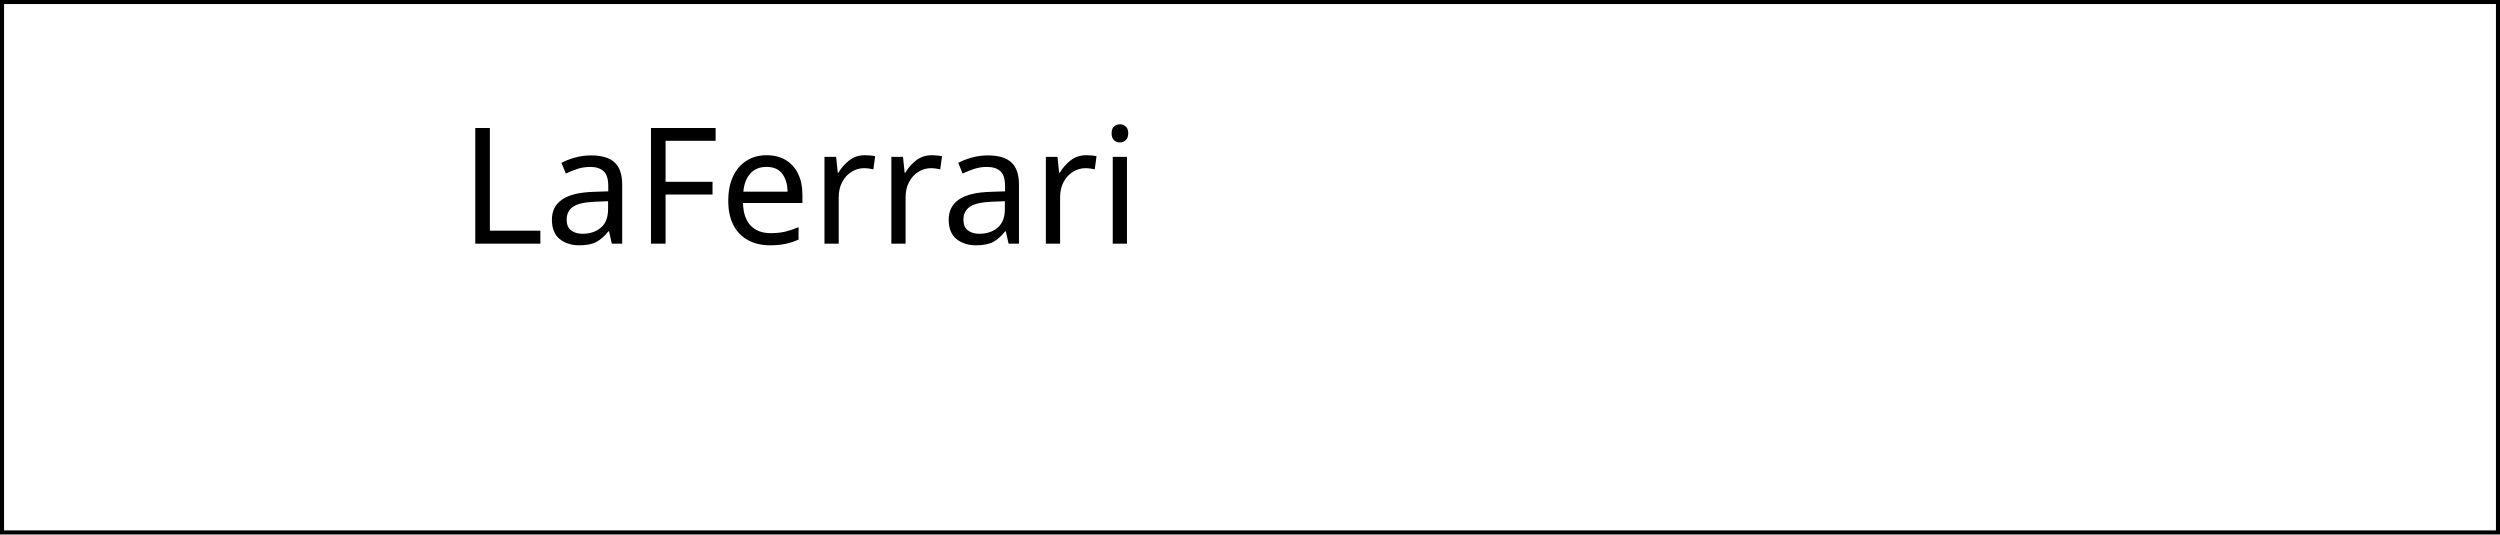
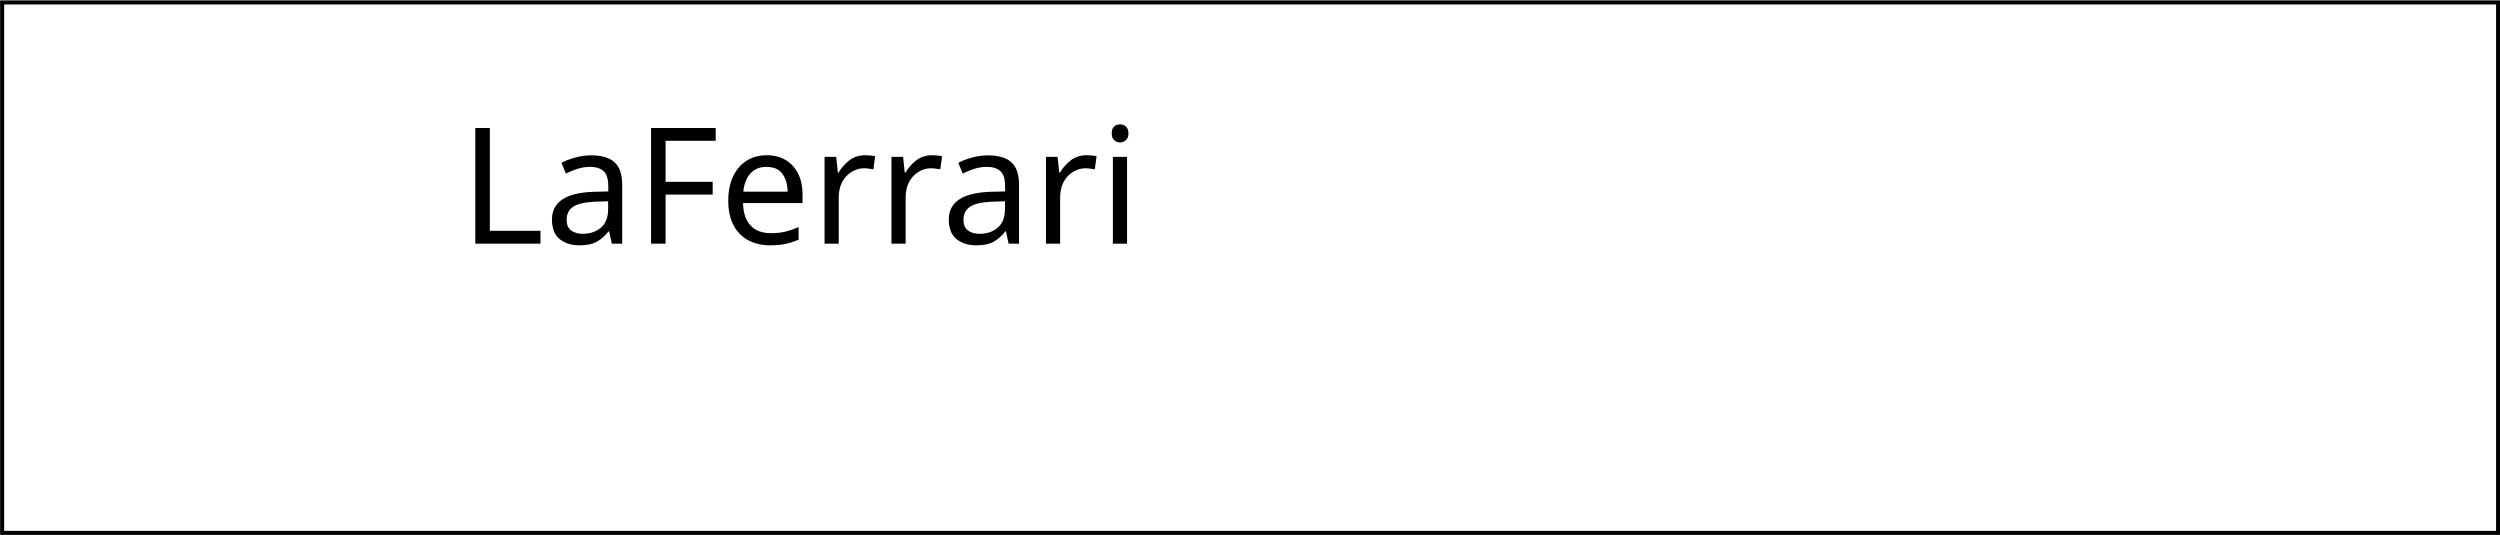
- <svg xmlns="http://www.w3.org/2000/svg" version="1.1" width="308.733" height="66" viewBox="0,0,308.733,66">
+ <svg xmlns="http://www.w3.org/2000/svg" version="1.0" id="Livello_1" x="0px" y="0px" viewBox="0 0 308.7 66" style="enable-background:new 0 0 308.7 66;" xml:space="preserve">
+   <style type="text/css">
+ 	.st0{fill:#FFFFFF;stroke:#000000;stroke-width:0.5;stroke-miterlimit:10;}
+ 	.st1{font-family:'MyriadPro-Regular';}
+ 	.st2{font-size:20px;}
+ </style>
  <g transform="translate(-85.63379,-147)">
-     <g stroke-miterlimit="10">
-       <path d="M85.884,212.75v-65.5h308.233v65.5z" fill="#ffffff" stroke="#000000" stroke-width="0.5" />
-       <text transform="translate(142.3879,177.0898) scale(0.5,0.5)" font-size="40" xml:space="preserve" fill="#000000" stroke="none" stroke-width="1" font-family="Sans Serif" font-weight="normal" text-anchor="start">
-         <tspan x="0" dy="0">LaFerrari</tspan>
-       </text>
+     <g>
+       <path class="st0" d="M85.9,212.8v-65.5h308.2v65.5H85.9z" />
+       <text transform="matrix(1 0 0 1 142.3877 177.0898)" class="st1 st2">LaFerrari</text>
    </g>
  </g>
</svg>
